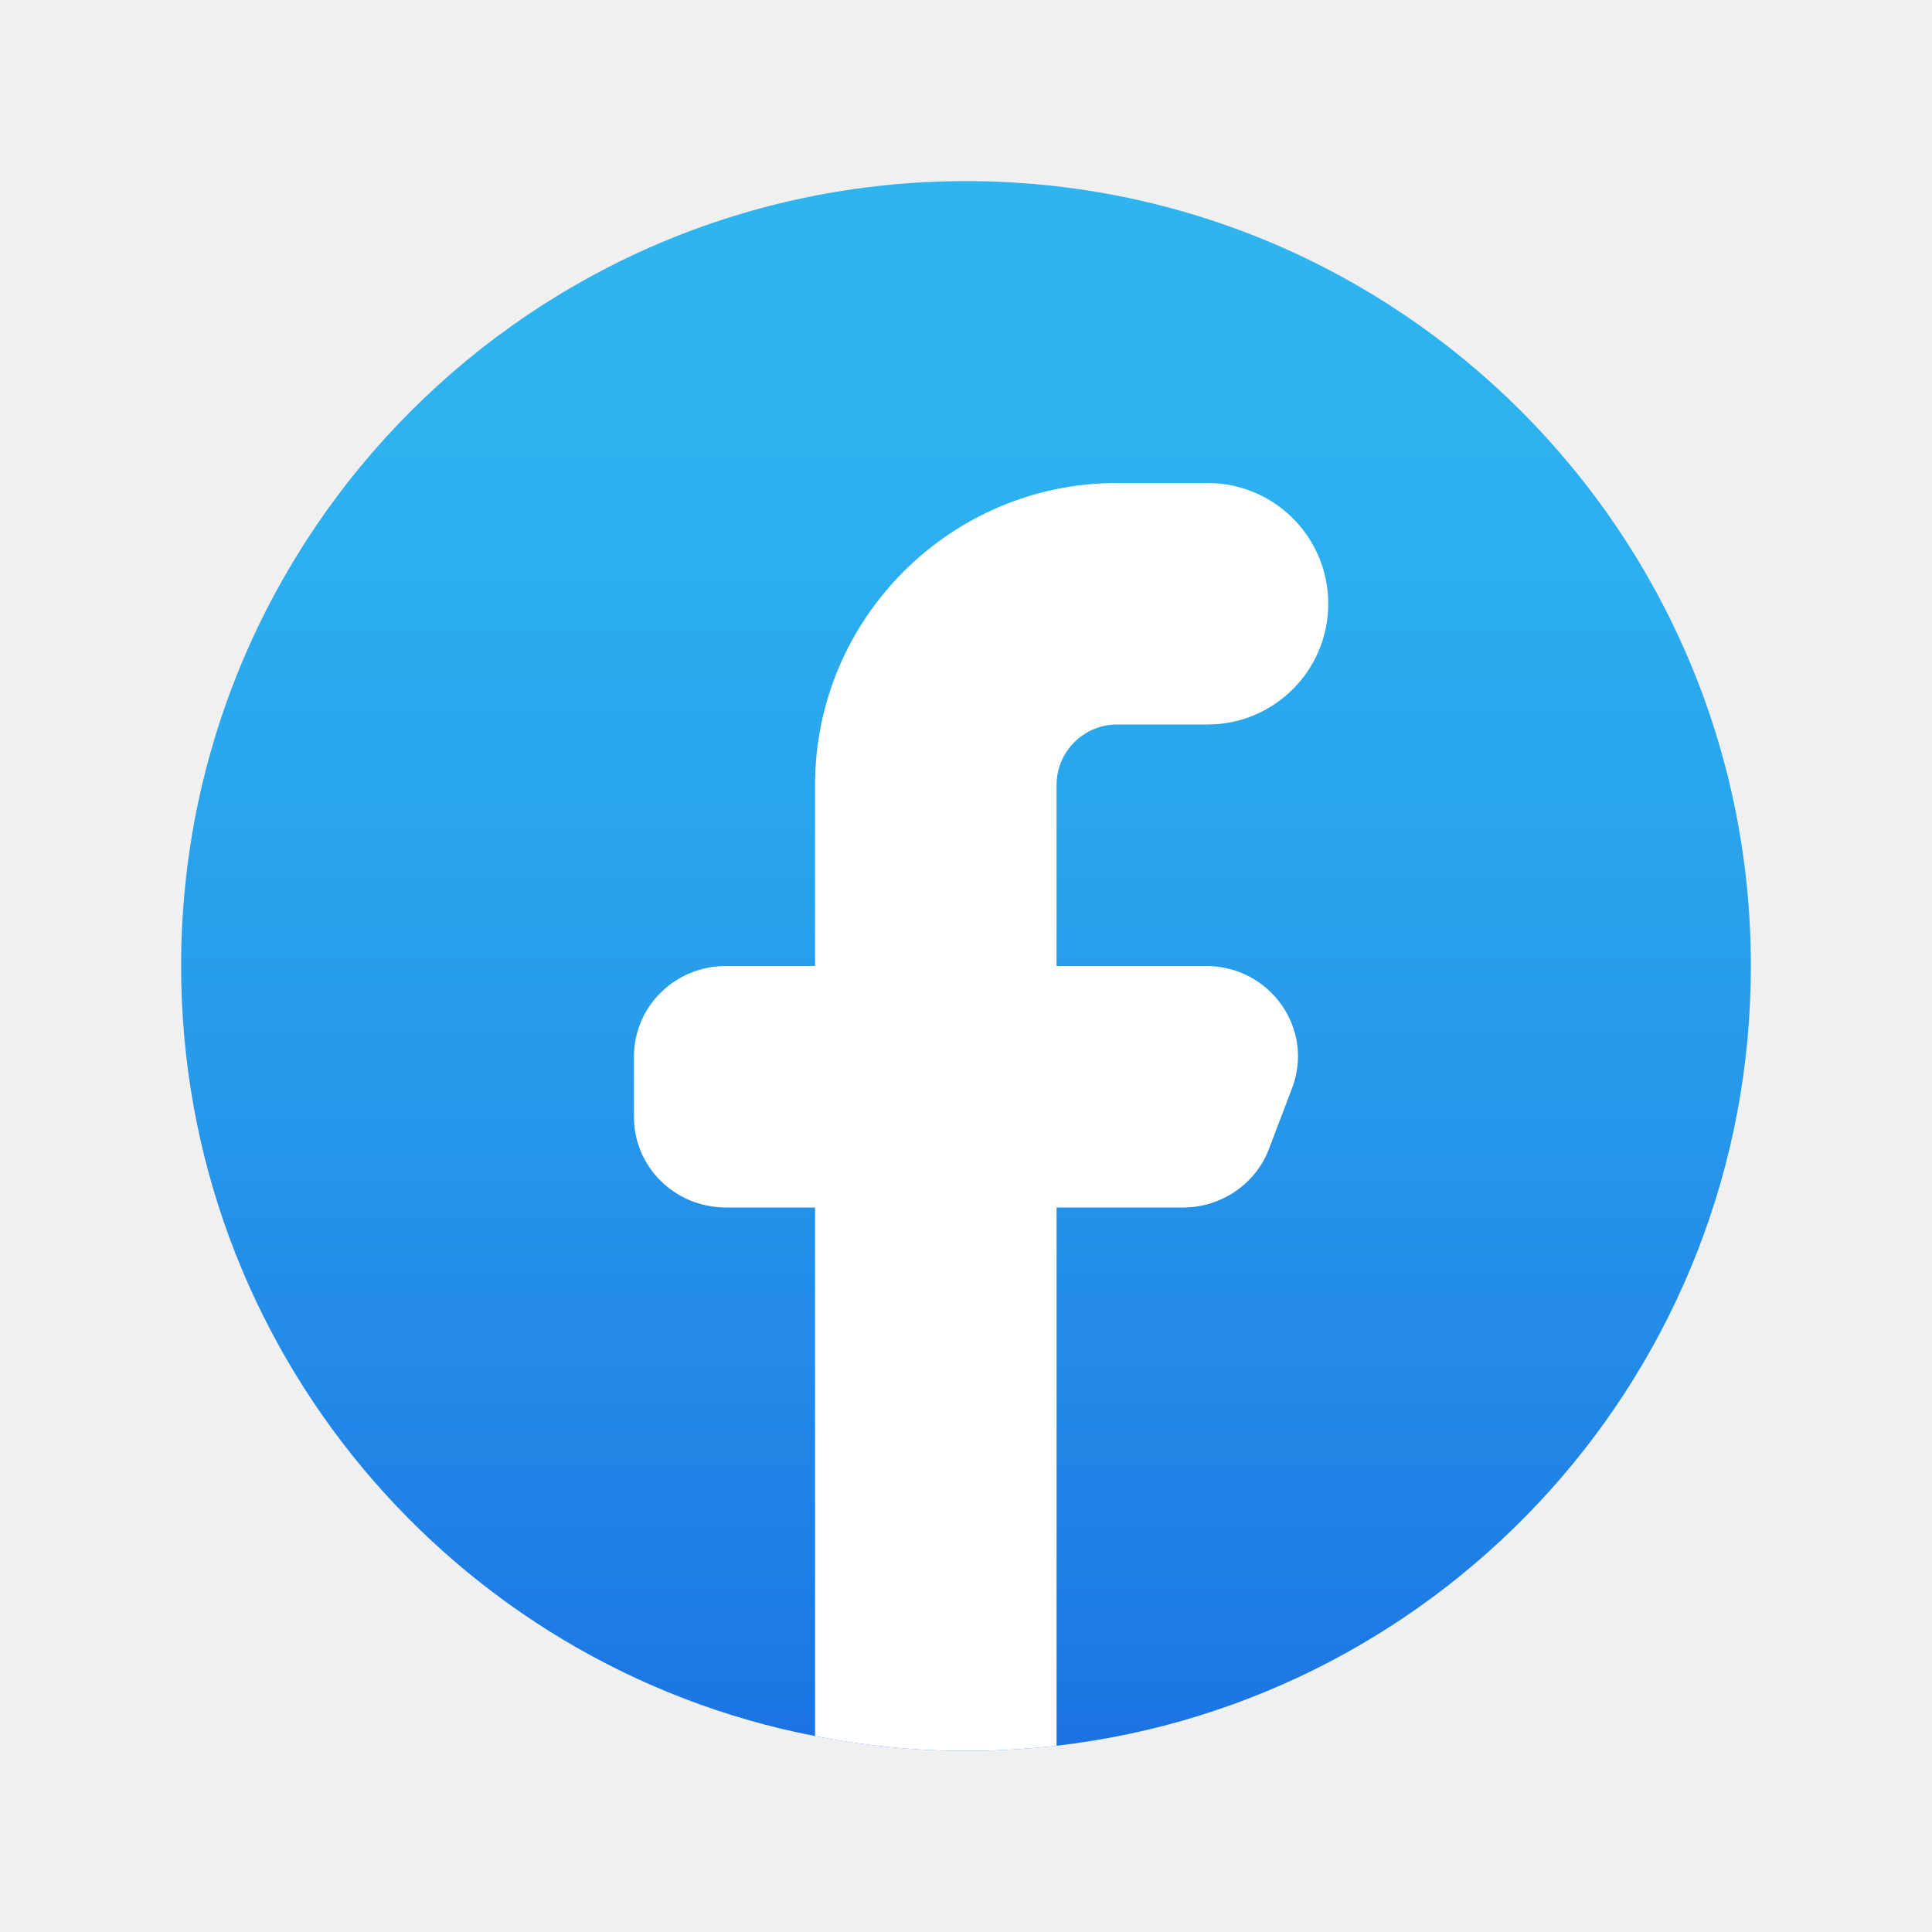
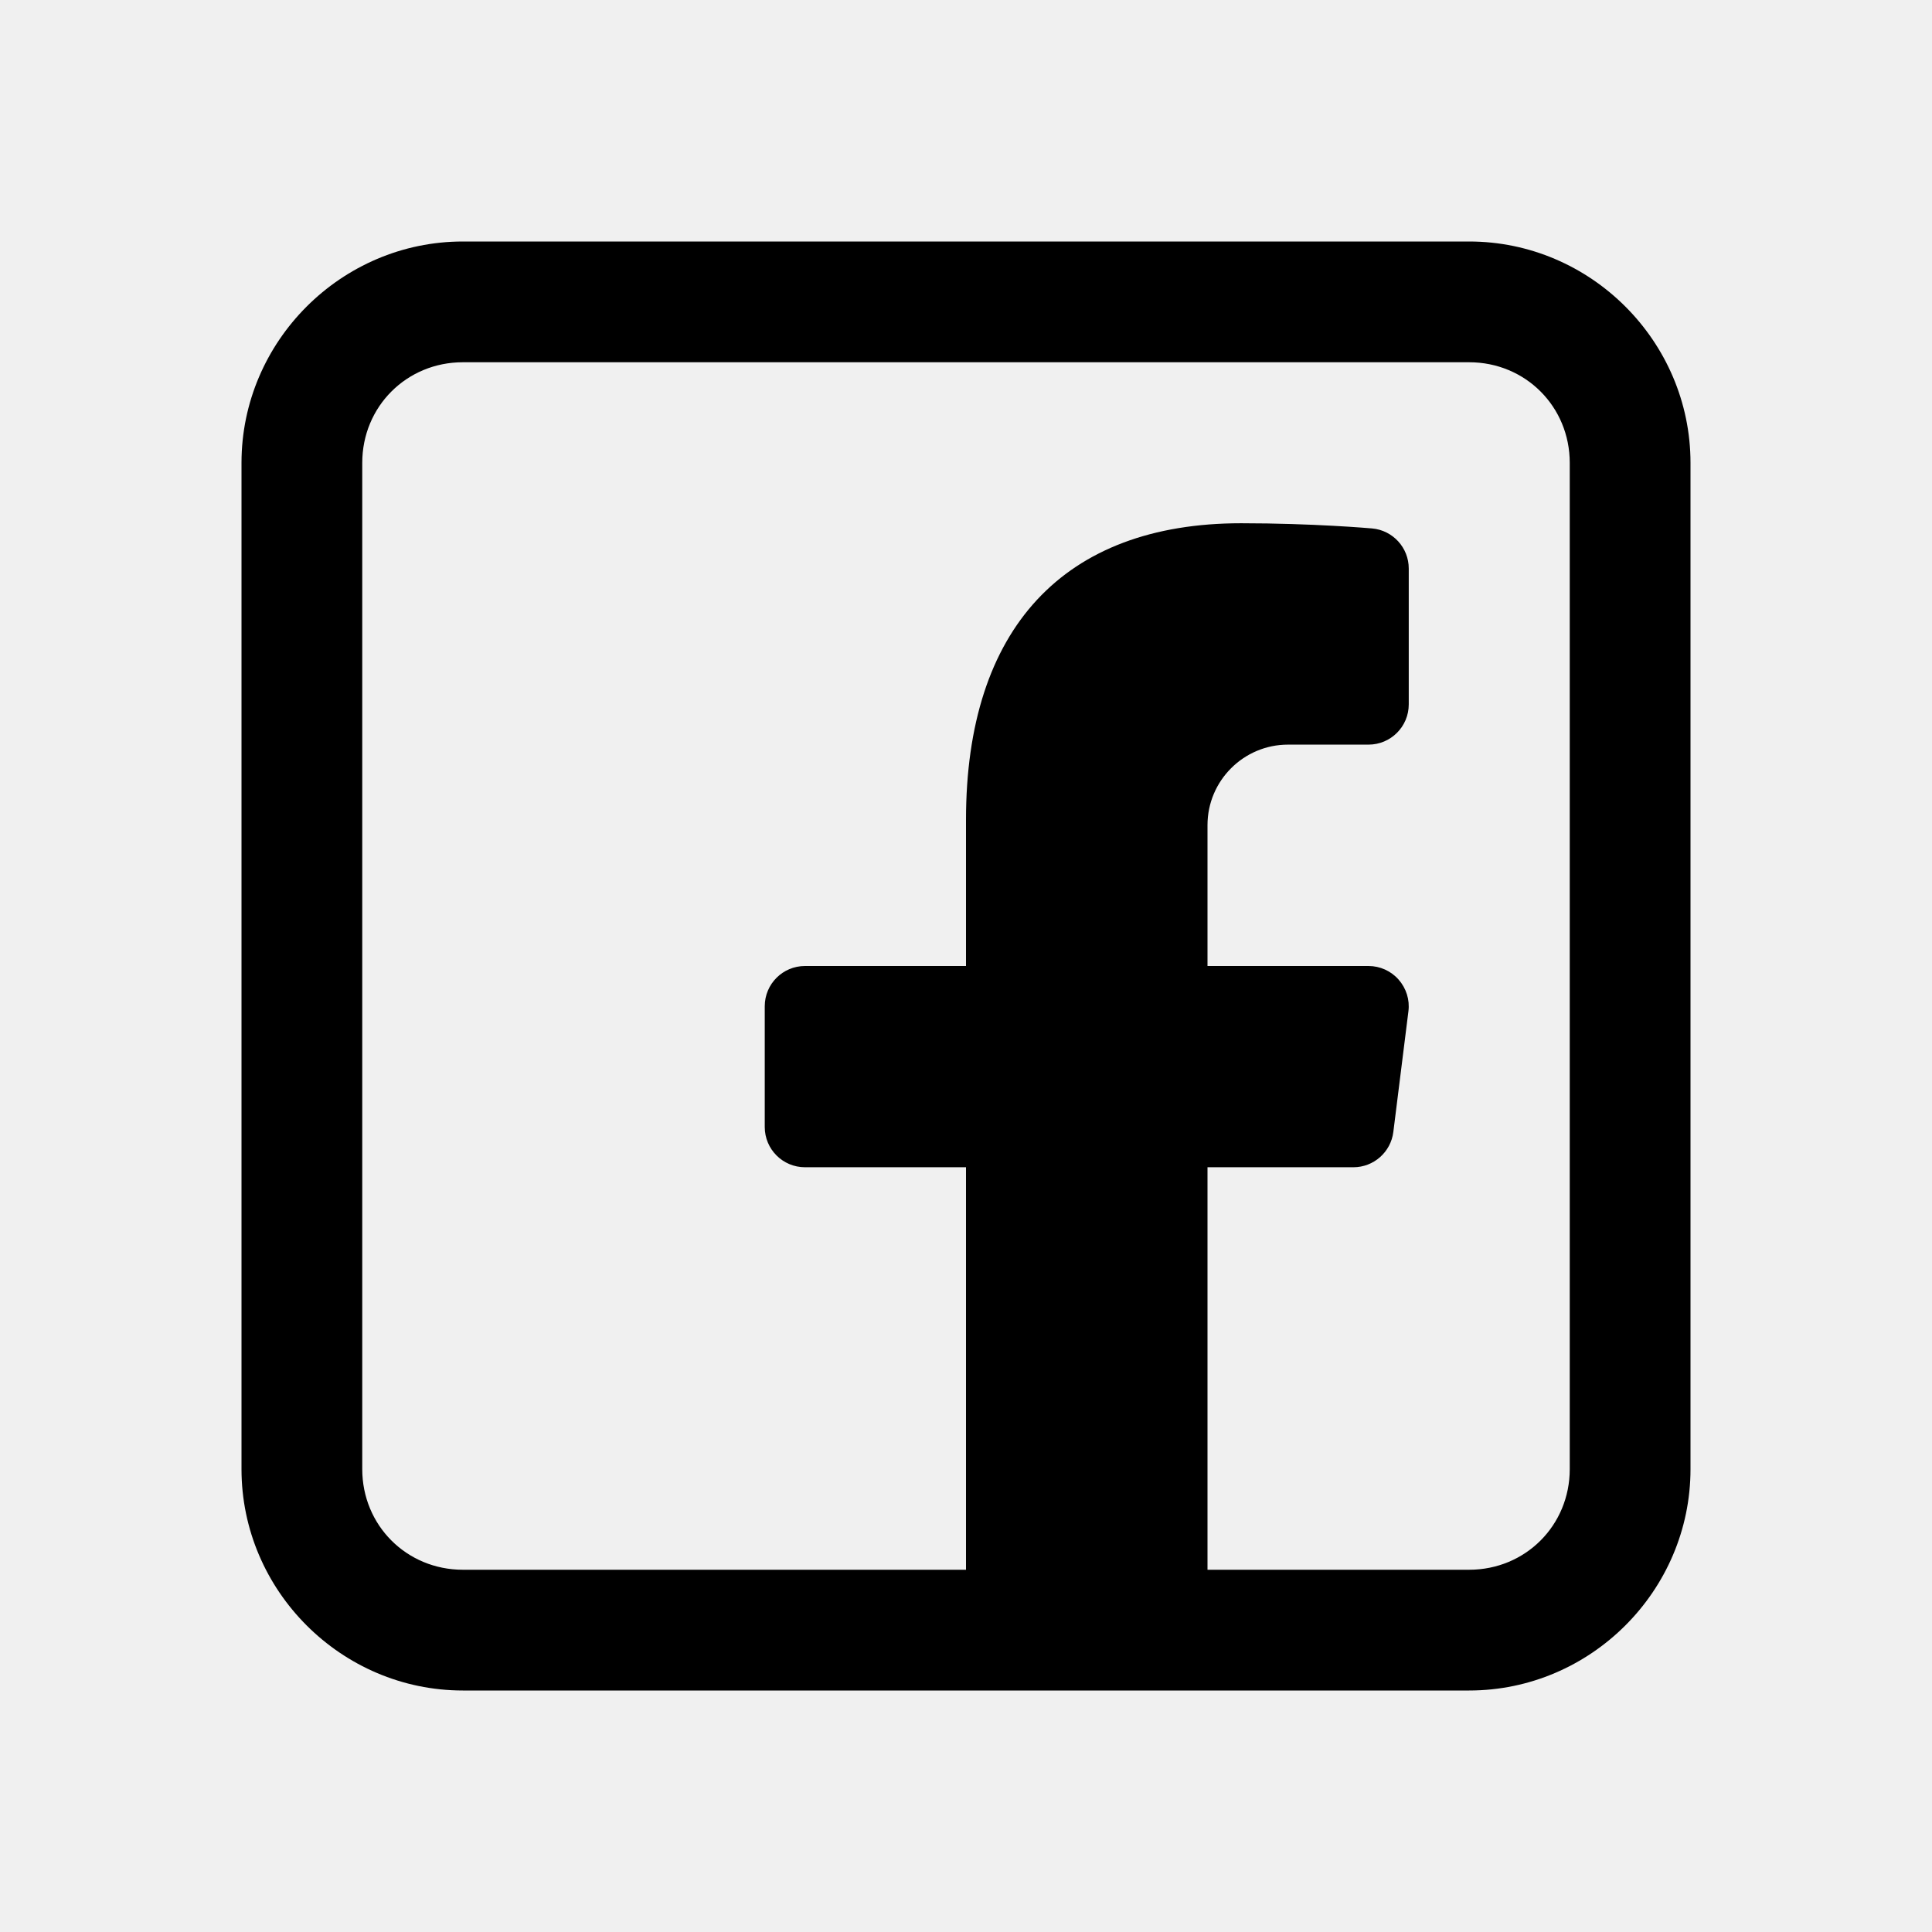
- <svg xmlns="http://www.w3.org/2000/svg" x="0px" y="0px" width="64" height="64" viewBox="0 0 64 64" style=" fill:#000000;">
-   <radialGradient id="nT5WH7nXAOiS46rXmee3Oa" cx="33.34" cy="27.936" r="43.888" gradientTransform="matrix(1 0 0 -1 0 66)" gradientUnits="userSpaceOnUse">
-     <stop offset="0" stop-color="#f4e9c3" />
-     <stop offset=".219" stop-color="#f8eecd" />
-     <stop offset=".644" stop-color="#fdf4dc" />
-     <stop offset="1" stop-color="#fff6e1" />
-   </radialGradient>
-   <path fill="url(#undefined)" d="M51.03,37.34c0.16,0.98,1.08,1.66,2.08,1.66h5.39c2.63,0,4.75,2.28,4.48,4.96 C62.74,46.3,60.64,48,58.29,48H49c-1.22,0-2.18,1.08-1.97,2.34c0.16,0.98,1.08,1.66,2.08,1.66h8.39c1.24,0,2.37,0.5,3.18,1.32 C61.5,54.13,62,55.26,62,56.5c0,2.49-2.01,4.5-4.5,4.5h-49c-1.52,0-2.9-0.62-3.89-1.61C3.62,58.4,3,57.02,3,55.5 C3,52.46,5.46,50,8.5,50H14c1.22,0,2.18-1.08,1.97-2.34C15.81,46.68,14.89,44,13.89,44H5.5c-2.63,0-4.75-2.28-4.48-4.96 C1.26,36.7,3.36,35,5.71,35H8c1.71,0,3.09-1.43,3-3.16C10.91,30.22,9.45,29,7.83,29H4.5c-2.63,0-4.75-2.28-4.48-4.96 C0.26,21.7,2.37,20,4.71,20H20c0.83,0,1.58-0.34,2.12-0.88C22.66,18.58,23,17.83,23,17c0-1.66-1.34-3-3-3h-1.18 c-0.62-0.09-1.43,0-2.32,0h-9c-1.52,0-2.9-0.62-3.89-1.61S2,10.02,2,8.5C2,5.46,4.46,3,7.5,3h49c3.21,0,5.8,2.79,5.47,6.06 C61.68,11.92,60.11,14,57.24,14H52c-2.76,0-5,2.24-5,5c0,1.38,0.56,2.63,1.46,3.54C49.37,23.44,50.62,24,52,24h6.5 c3.21,0,5.8,2.79,5.47,6.06C63.68,32.92,61.11,35,58.24,35H53C51.78,35,50.82,36.08,51.03,37.34z" />
-   <linearGradient id="nT5WH7nXAOiS46rXmee3Ob_msQ6HdxpqUmi_gr1" x1="32" x2="32" y1="-3.34" y2="59.223" gradientTransform="matrix(1 0 0 -1 0 66)" gradientUnits="userSpaceOnUse">
-     <stop offset="0" stop-color="#155cde" />
-     <stop offset=".278" stop-color="#1f7fe5" />
-     <stop offset=".569" stop-color="#279ceb" />
-     <stop offset=".82" stop-color="#2cafef" />
-     <stop offset="1" stop-color="#2eb5f0" />
-   </linearGradient>
-   <path fill="url(#nT5WH7nXAOiS46rXmee3Ob_msQ6HdxpqUmi_gr1)" d="M58,32c0,13.35-10.05,24.34-23,25.83C34.02,57.94,33.01,58,32,58c-1.71,0-3.38-0.17-5-0.49 C15.03,55.19,6,44.65,6,32C6,17.64,17.64,6,32,6S58,17.64,58,32z" />
-   <path fill="#fff" d="M42.8,36.05l-0.76,2C41.6,39.22,40.46,40,39.19,40H35v17.83C34.02,57.94,33.01,58,32,58 c-1.71,0-3.38-0.17-5-0.49V40h-2.95C22.36,40,21,38.66,21,37v-2c0-1.66,1.36-3,3.05-3H27v-6c0-5.51,4.49-10,10-10h3 c2.21,0,4,1.79,4,4s-1.79,4-4,4h-3c-1.1,0-2,0.9-2,2v6h4.95C42.08,32,43.55,34.09,42.8,36.05z" />
+ <svg xmlns="http://www.w3.org/2000/svg" x="0px" y="0px" width="48" height="48" viewBox="0 0 48 48" style=" fill:#000000;">
+   <path d="M 11.5 6 C 8.48 6 6 8.48 6 11.5 L 6 36.5 C 6 39.52 8.48 42 11.5 42 L 36.5 42 C 39.52 42 42 39.52 42 36.5 L 42 11.5 C 42 8.48 39.52 6 36.5 6 L 11.5 6 z M 11.5 9 L 36.5 9 C 37.898 9 39 10.102 39 11.5 L 39 36.5 C 39 37.898 37.898 39 36.5 39 L 30 39 L 30 29 L 33.625 29 C 34.129 29 34.555 28.623 34.617 28.123 L 34.992 25.123 C 35.028 24.839 34.938 24.554 34.748 24.338 C 34.559 24.123 34.287 24 34 24 L 30 24 L 30 20.5 C 30 19.397 30.897 18.5 32 18.5 L 34 18.5 C 34.552 18.5 35 18.053 35 17.5 L 35 14.125 C 35 13.607 34.605 13.175 34.09 13.129 C 34.031 13.124 32.62 13 30.834 13 C 26.427 13 24 15.616 24 20.367 L 24 24 L 20 24 C 19.448 24 19 24.447 19 25 L 19 28 C 19 28.553 19.448 29 20 29 L 24 29 L 24 39 L 11.5 39 C 10.102 39 9 37.898 9 36.5 L 9 11.5 C 9 10.102 10.102 9 11.5 9 z" />
</svg>
